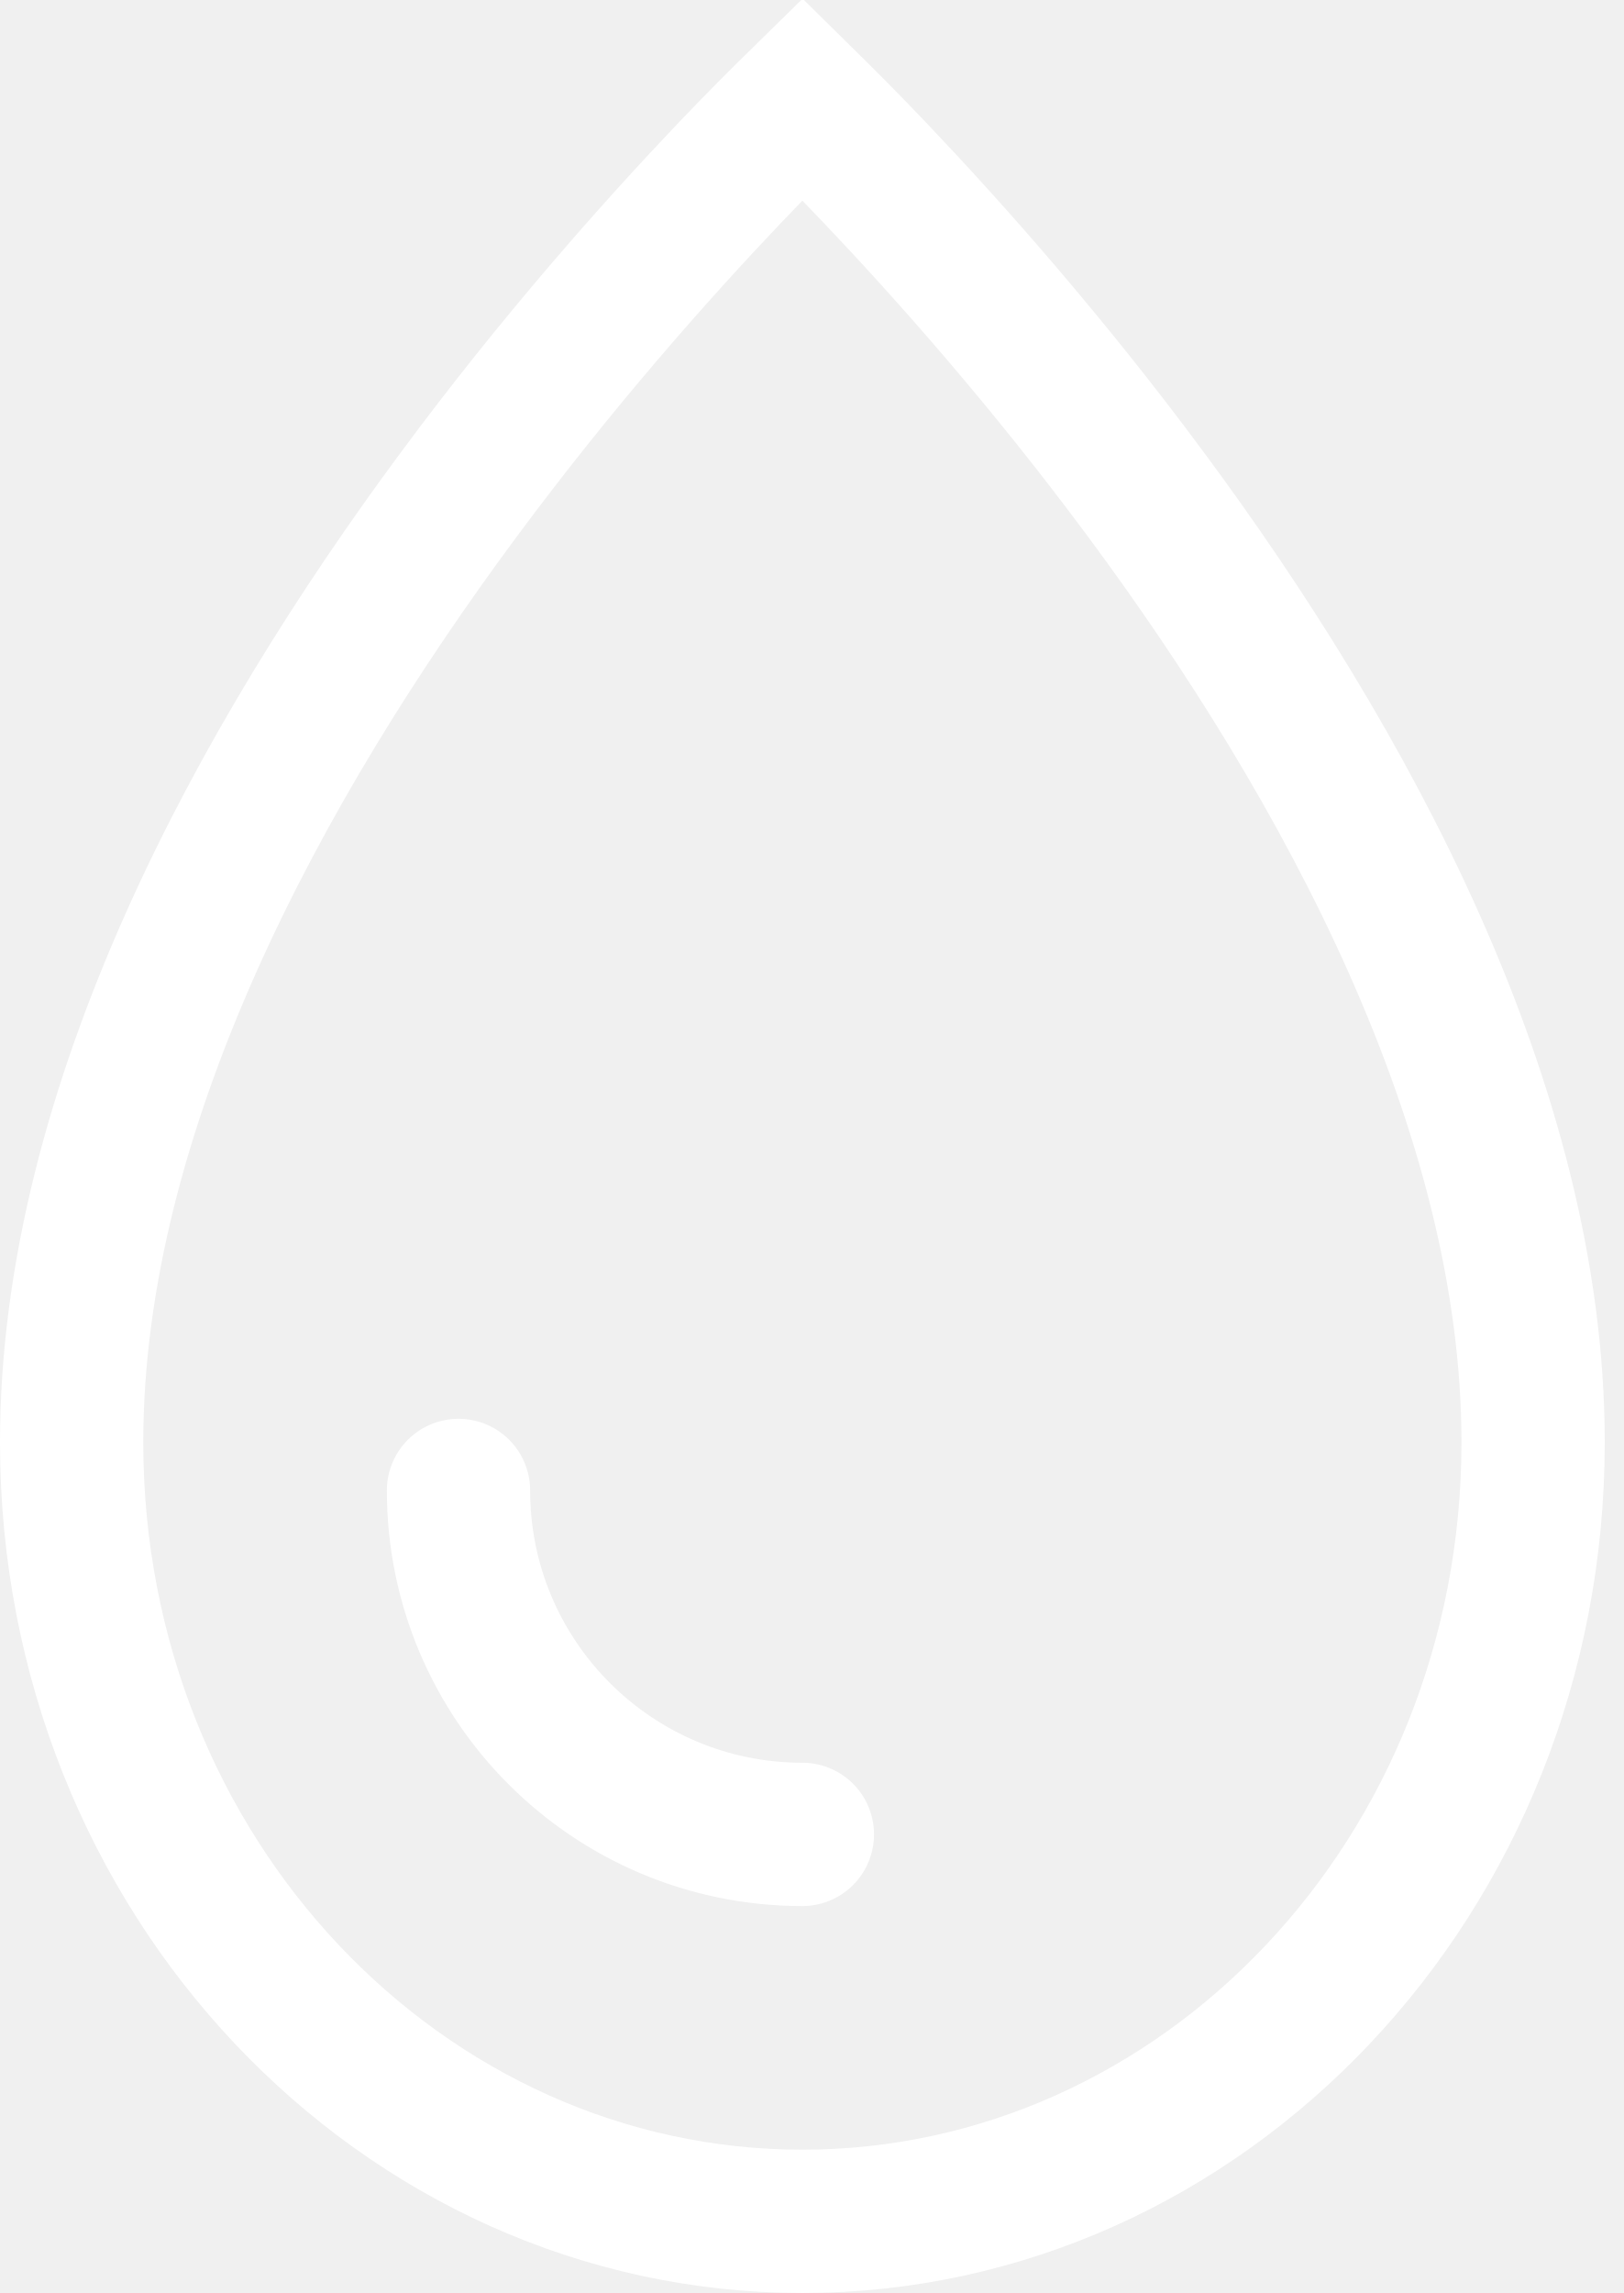
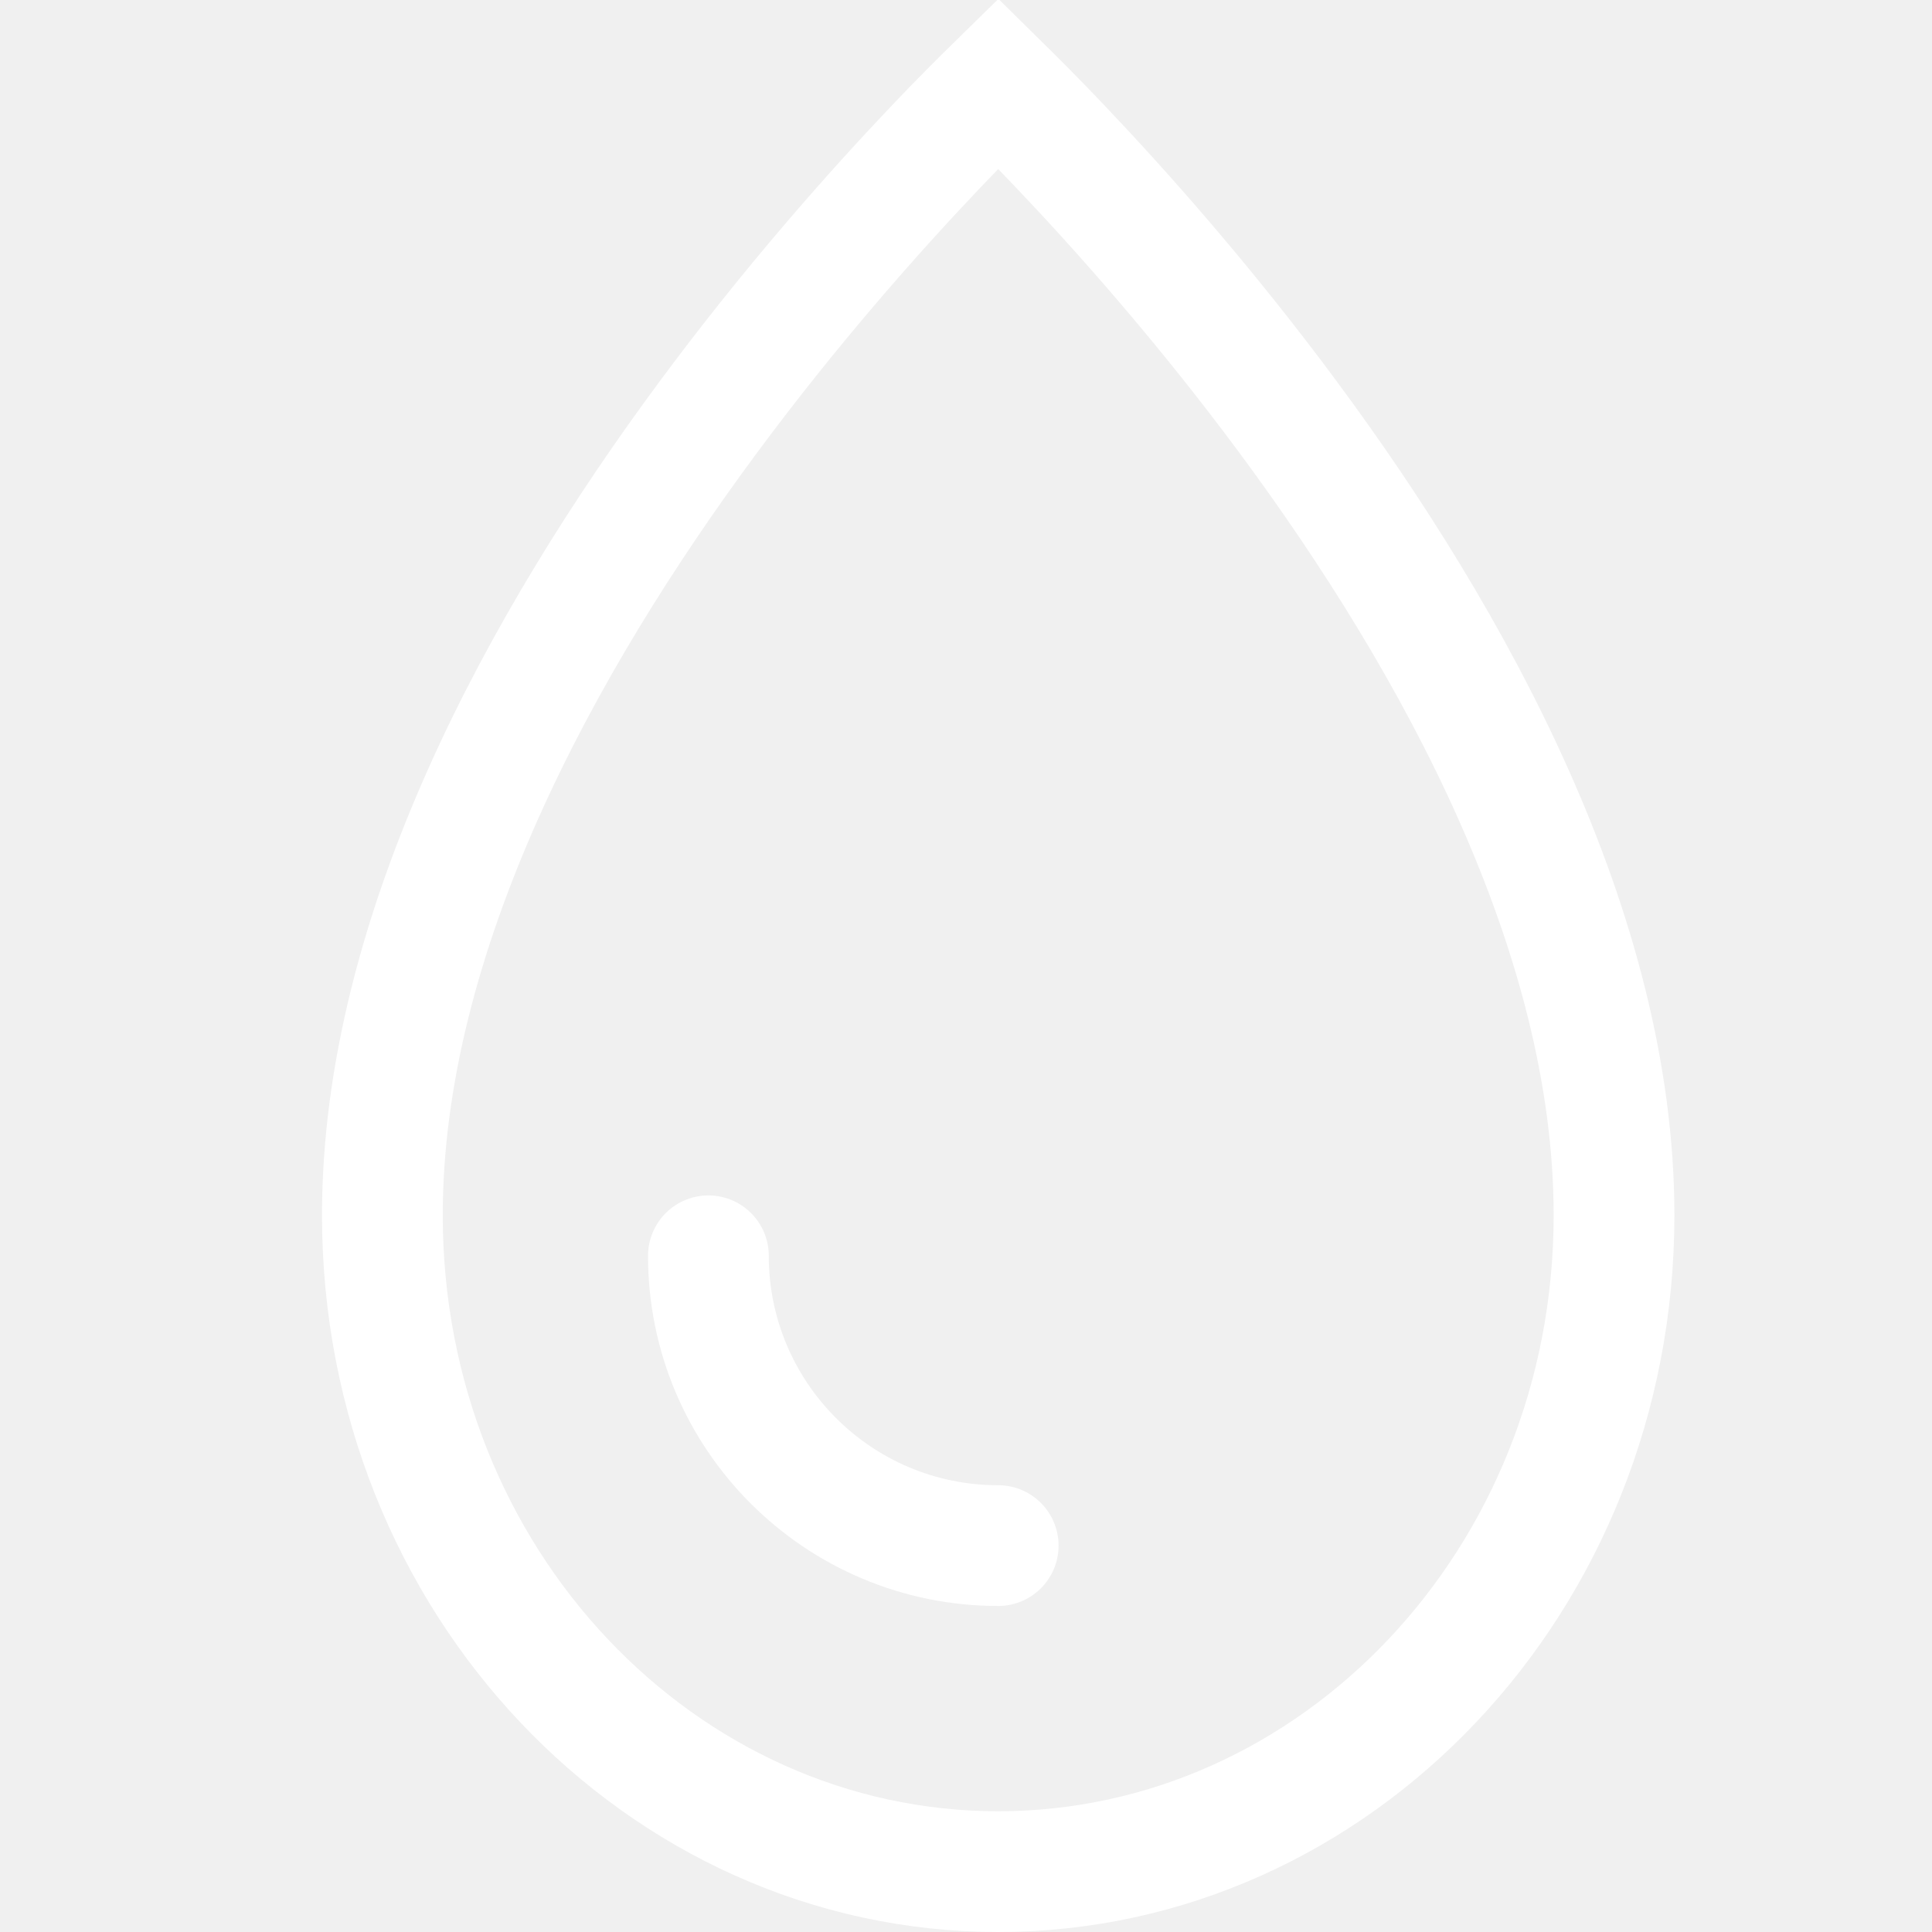
- <svg xmlns="http://www.w3.org/2000/svg" width="17" height="24" viewBox="0 0 17 24" fill="none">
-   <path d="M8.4 23.25C4.215 23.25 0.75 19.641 0.75 15.097C0.75 11.588 2.726 7.979 4.803 5.176C5.83 3.789 6.859 2.63 7.631 1.818C7.932 1.502 8.194 1.241 8.401 1.038C8.607 1.241 8.869 1.502 9.169 1.818C9.941 2.63 10.97 3.789 11.997 5.176C14.074 7.979 16.05 11.588 16.05 15.097C16.05 19.641 12.584 23.25 8.4 23.25Z" stroke="white" stroke-width="1.5" />
-   <path d="M4.8 15.6V15.6C4.8 17.588 6.412 19.2 8.4 19.2V19.2" stroke="white" stroke-width="1.5" stroke-linecap="round" />
+ <svg xmlns="http://www.w3.org/2000/svg" width="24" height="24" viewBox="0 0 24 24" fill="none">
+   <path d="M12.4 23.25C8.215 23.25 4.75 19.641 4.75 15.097C4.75 11.588 6.726 7.979 8.803 5.176C9.83 3.789 10.859 2.63 11.631 1.818C11.932 1.502 12.194 1.241 12.401 1.038C12.607 1.241 12.869 1.502 13.169 1.818C13.941 2.63 14.97 3.789 15.997 5.176C18.074 7.979 20.05 11.588 20.05 15.097C20.05 19.641 16.584 23.25 12.4 23.25Z" stroke="white" stroke-width="1.5" />
+   <path d="M8.8 15.6V15.6C8.8 17.588 10.412 19.2 12.4 19.2V19.2" stroke="white" stroke-width="1.5" stroke-linecap="round" />
</svg>
